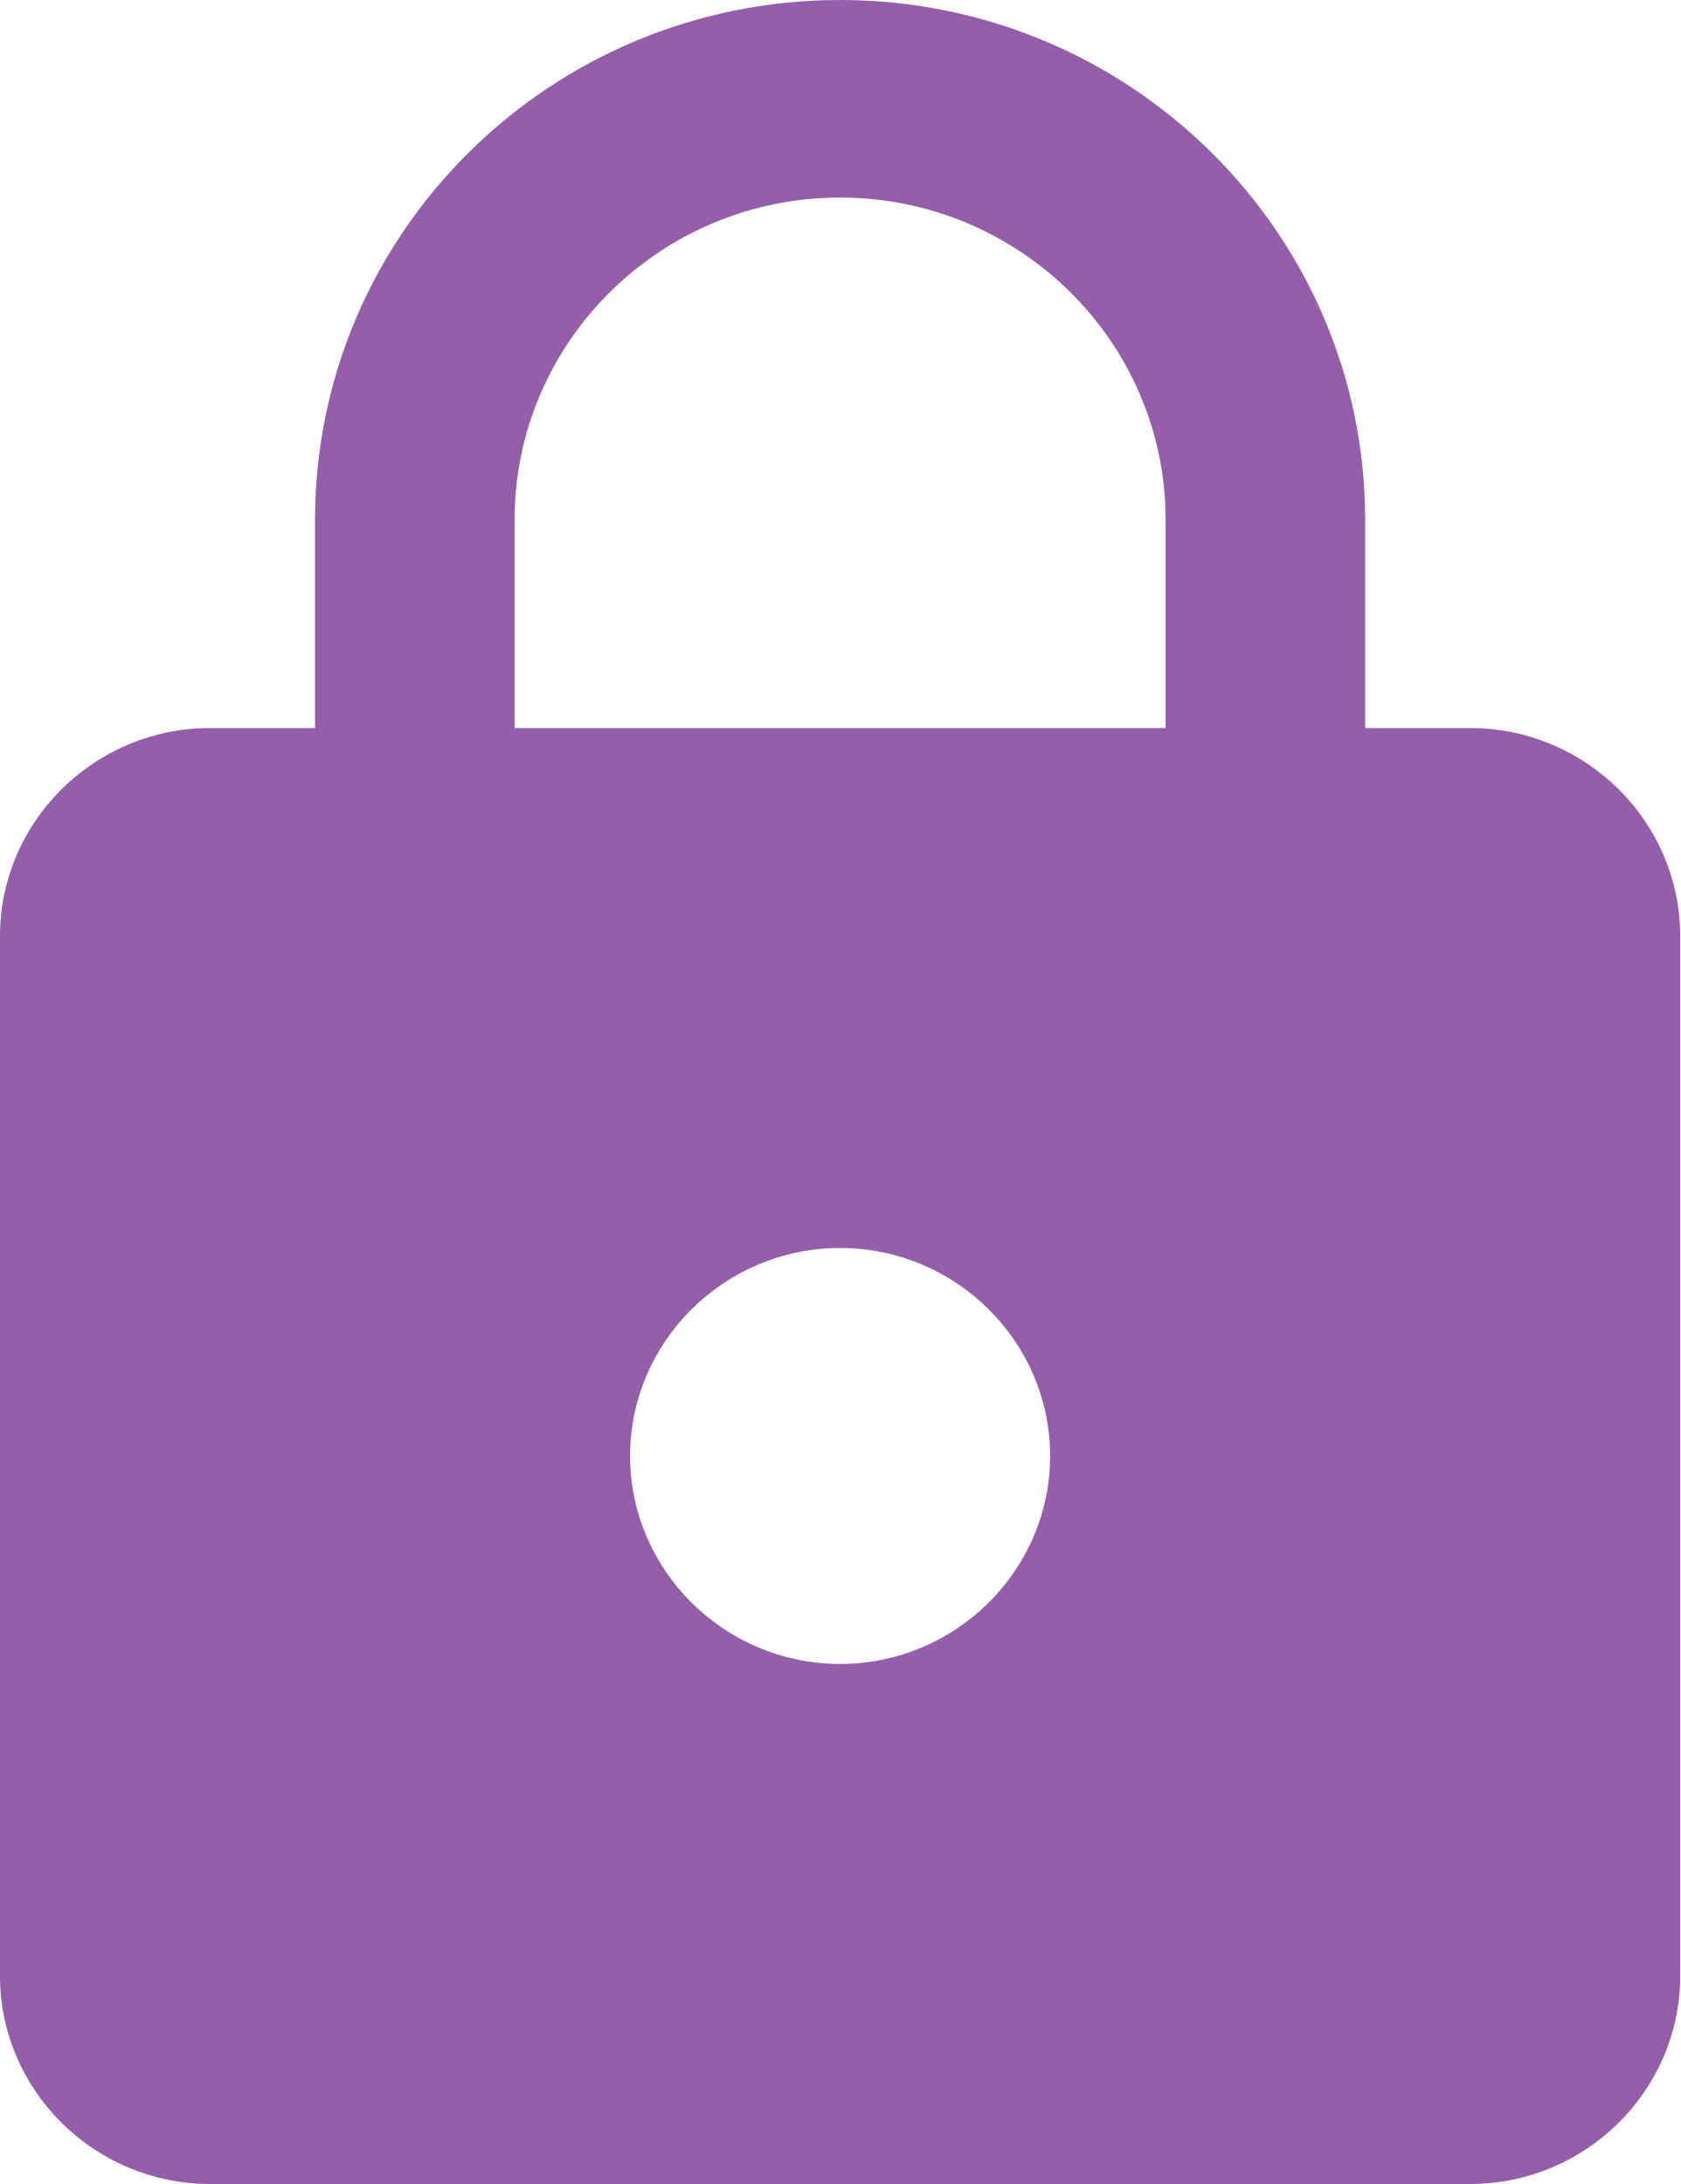
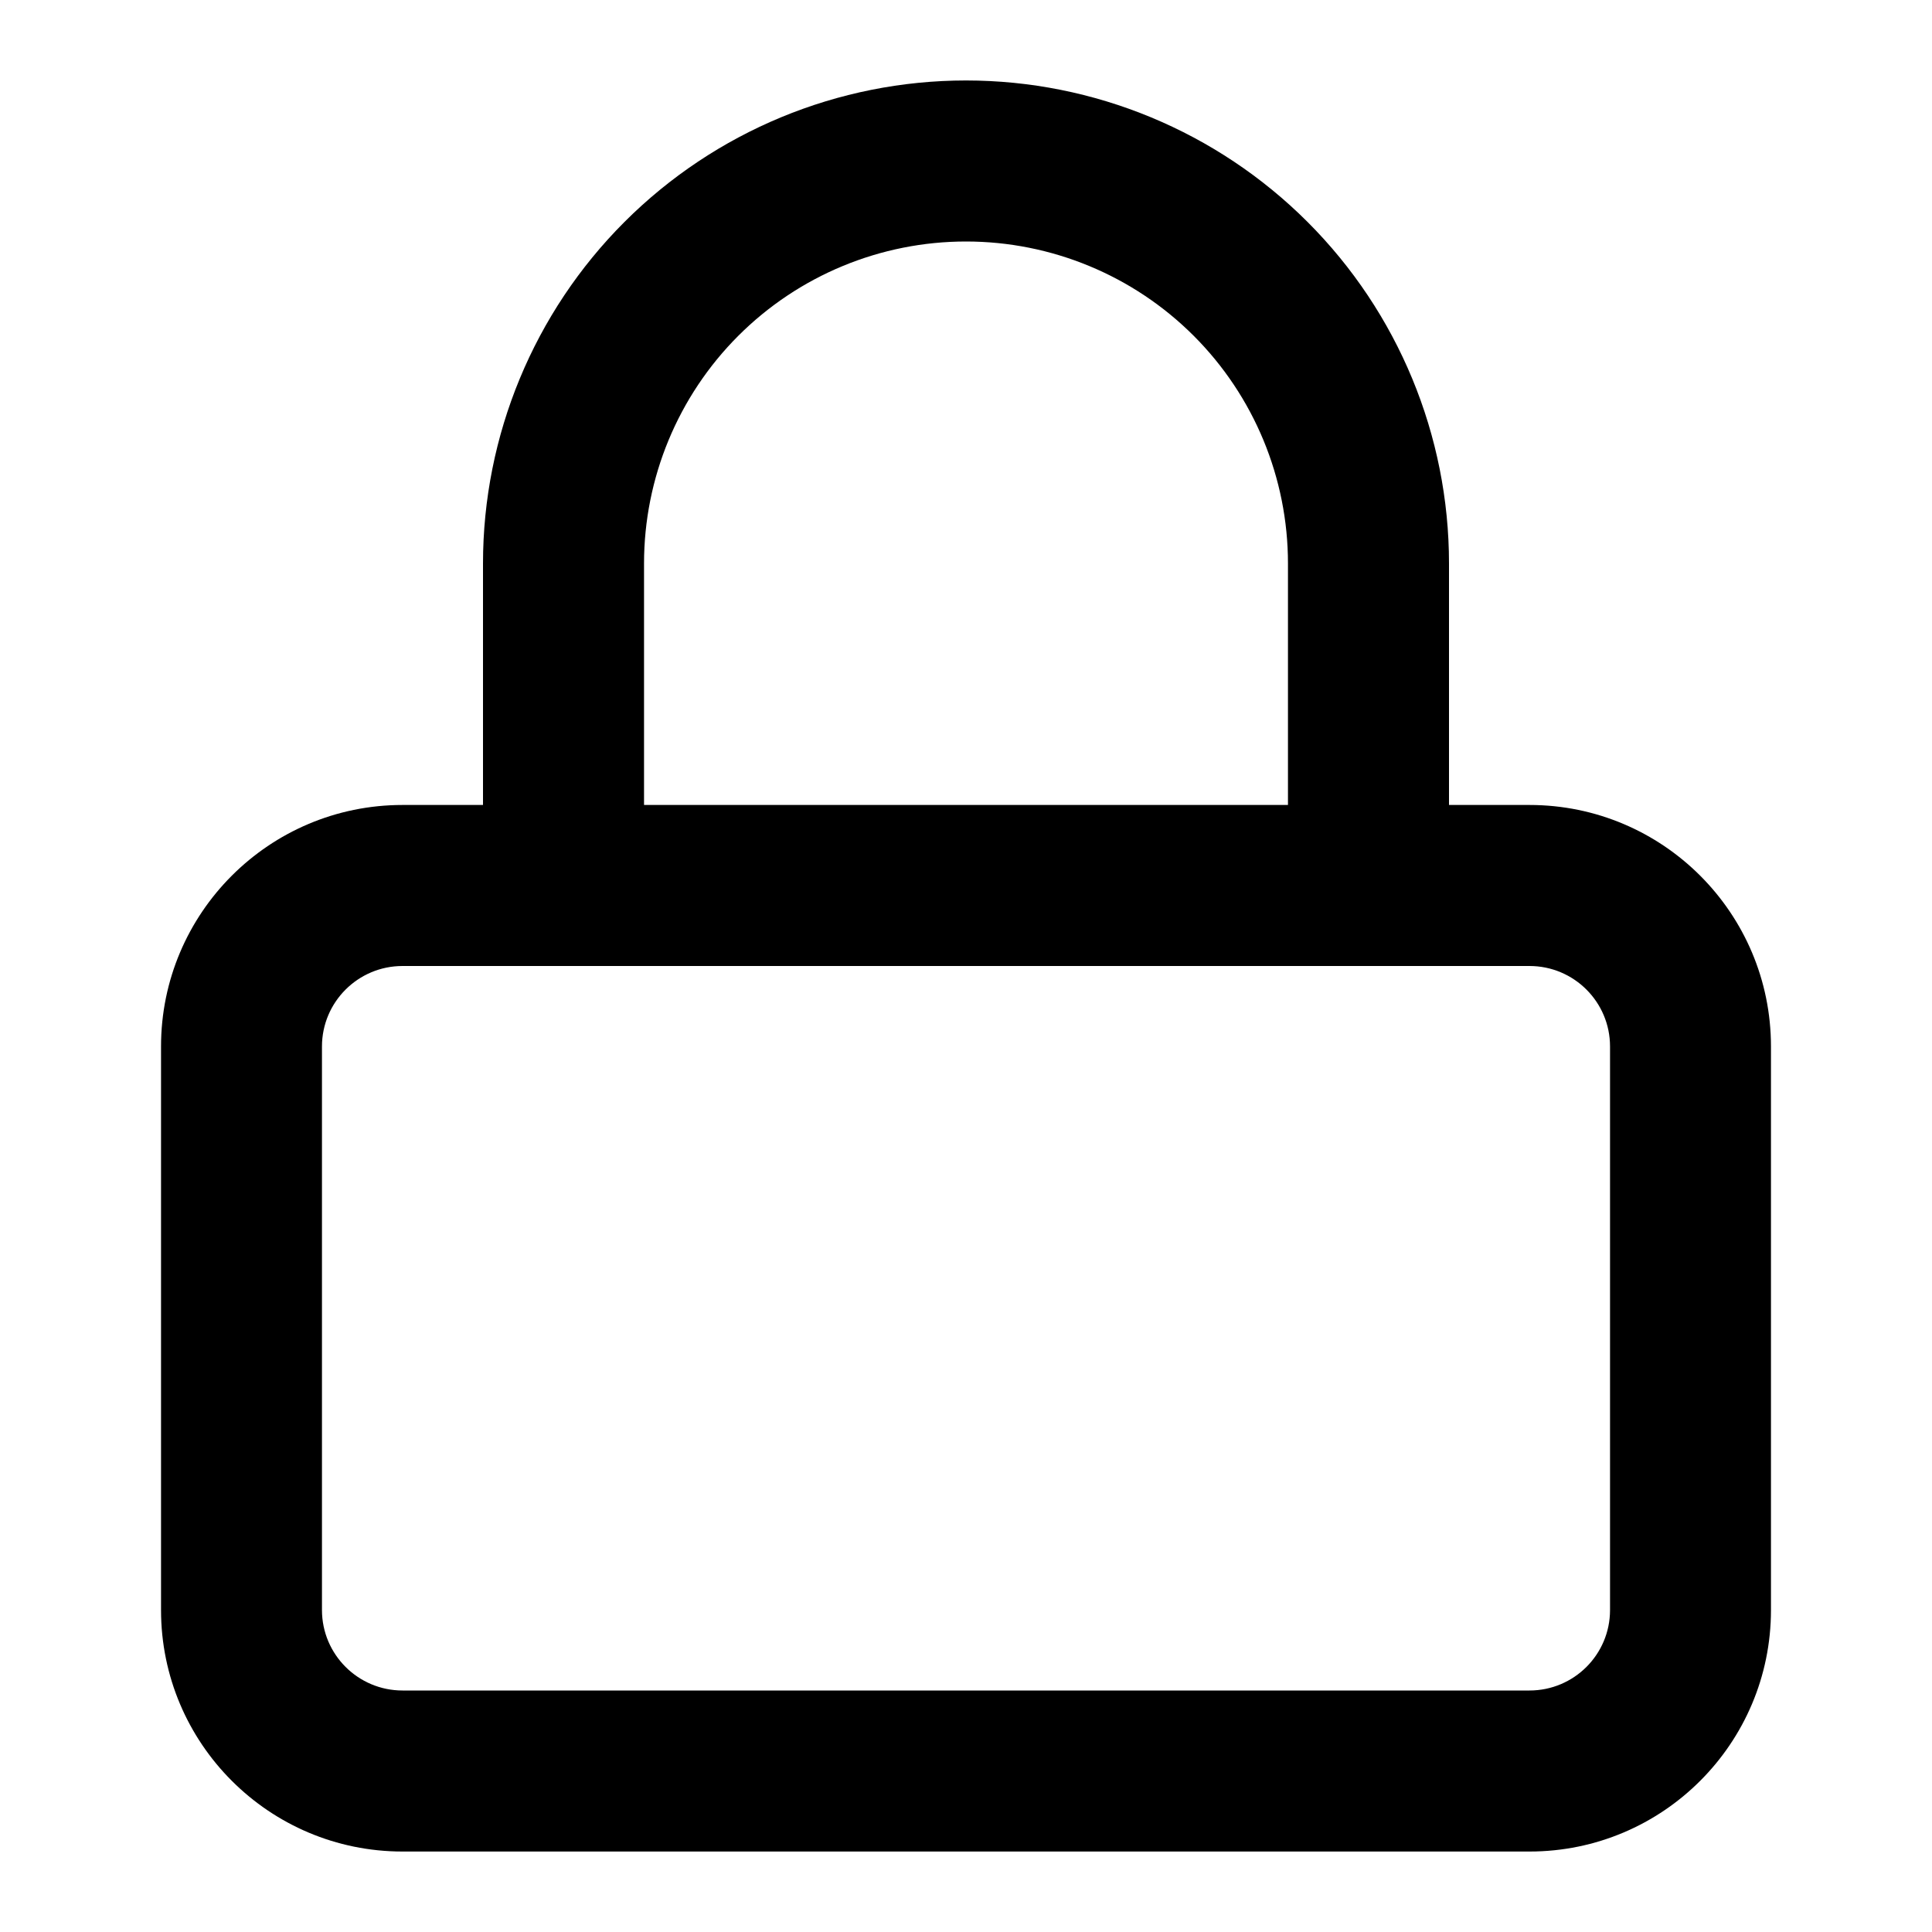
- <svg xmlns="http://www.w3.org/2000/svg" width="20" height="26" viewBox="0 0 20 26" fill="none">
-   <path d="M17.5 8.667H16.25V6.19C16.25 2.773 13.45 0 10 0C6.55 0 3.75 2.773 3.75 6.19V8.667H2.5C1.125 8.667 0 9.781 0 11.143V23.524C0 24.886 1.125 26 2.5 26H17.5C18.875 26 20 24.886 20 23.524V11.143C20 9.781 18.875 8.667 17.5 8.667ZM10 19.809C8.625 19.809 7.5 18.695 7.5 17.333C7.5 15.971 8.625 14.857 10 14.857C11.375 14.857 12.5 15.971 12.5 17.333C12.5 18.695 11.375 19.809 10 19.809ZM13.875 8.667H6.125V6.19C6.125 4.073 7.862 2.352 10 2.352C12.137 2.352 13.875 4.073 13.875 6.19V8.667Z" fill="#955EAB" />
+ <svg xmlns="http://www.w3.org/2000/svg" width="20" height="20" viewBox="0 0 20 20" fill="none">
+   <path fill-rule="evenodd" clip-rule="evenodd" d="M4.167 10C3.707 10 3.333 10.373 3.333 10.833V16.667C3.333 17.127 3.707 17.5 4.167 17.5H15.833C16.294 17.5 16.667 17.127 16.667 16.667V10.833C16.667 10.373 16.294 10 15.833 10H4.167ZM1.667 10.833C1.667 9.453 2.786 8.333 4.167 8.333H15.833C17.214 8.333 18.333 9.453 18.333 10.833V16.667C18.333 18.047 17.214 19.167 15.833 19.167H4.167C2.786 19.167 1.667 18.047 1.667 16.667V10.833Z" fill="black" />
+   <path fill-rule="evenodd" clip-rule="evenodd" d="M10 2.5C9.116 2.5 8.268 2.851 7.643 3.476C7.018 4.101 6.667 4.949 6.667 5.833V9.167C6.667 9.627 6.294 10 5.833 10C5.373 10 5 9.627 5 9.167V5.833C5 4.507 5.527 3.235 6.464 2.298C7.402 1.36 8.674 0.833 10 0.833C11.326 0.833 12.598 1.36 13.536 2.298C14.473 3.235 15 4.507 15 5.833V9.167C15 9.627 14.627 10 14.167 10C13.706 10 13.333 9.627 13.333 9.167V5.833C13.333 4.949 12.982 4.101 12.357 3.476C11.732 2.851 10.884 2.5 10 2.5Z" fill="black" />
</svg>
